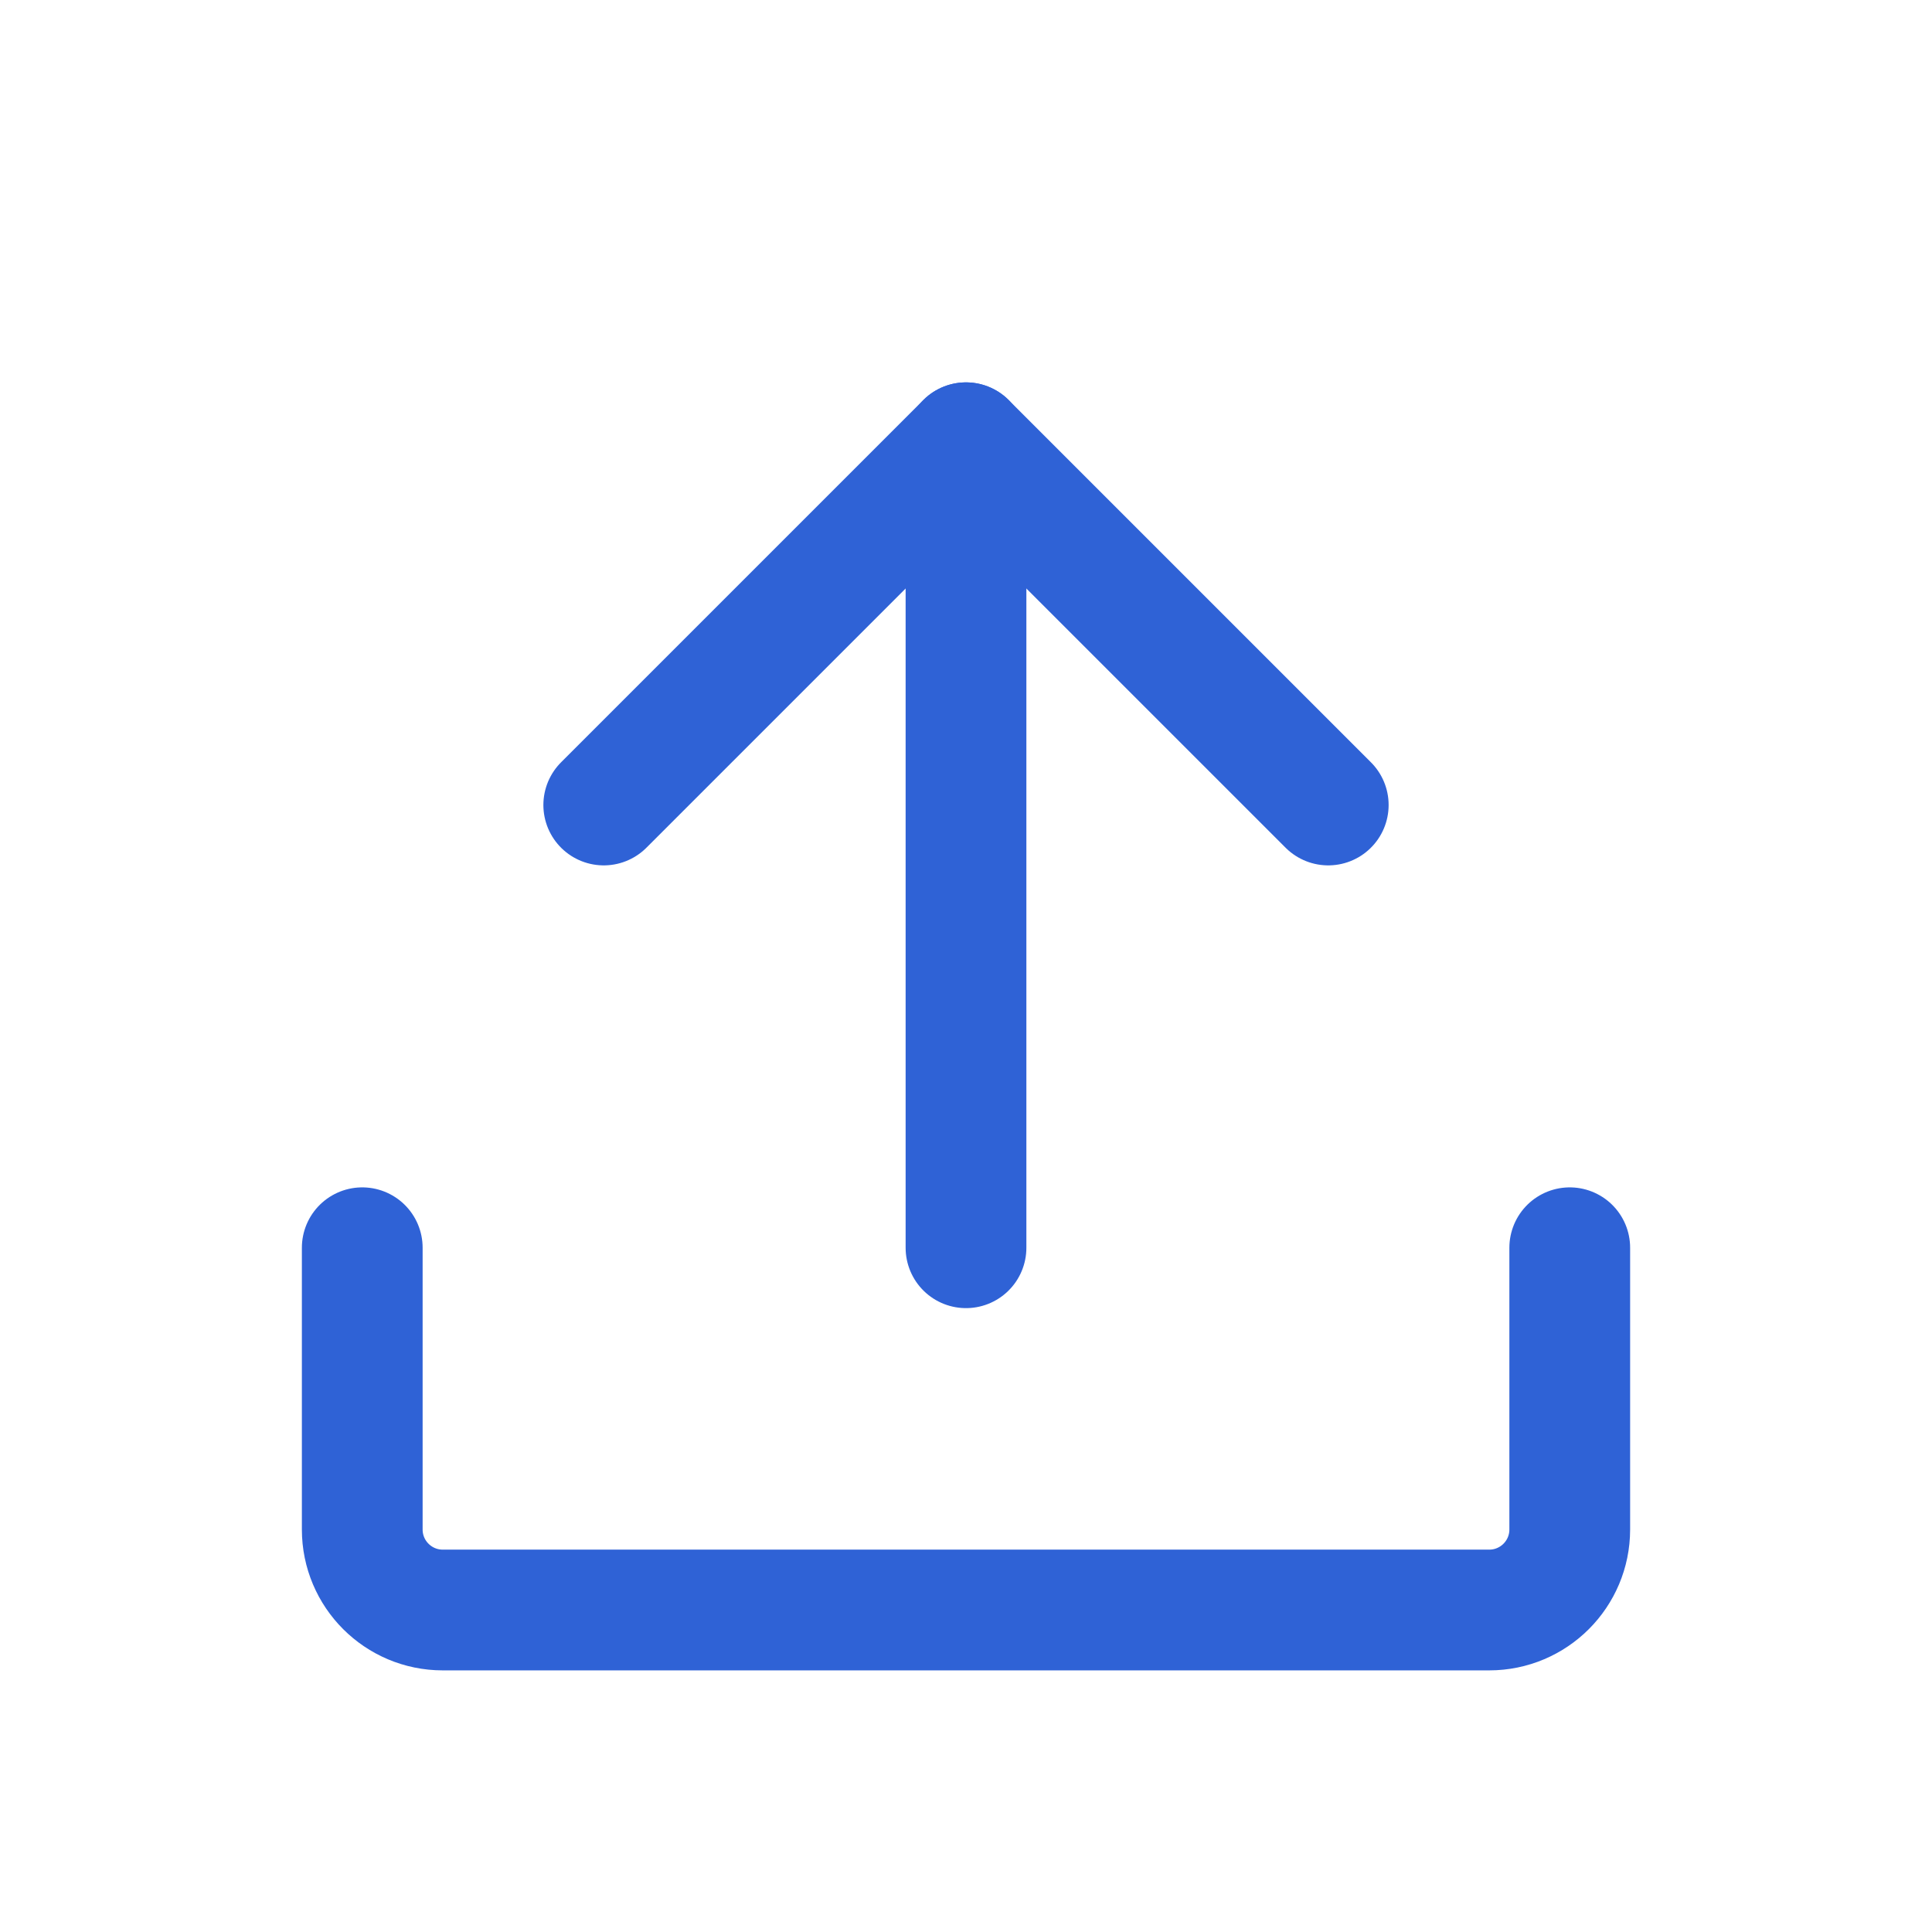
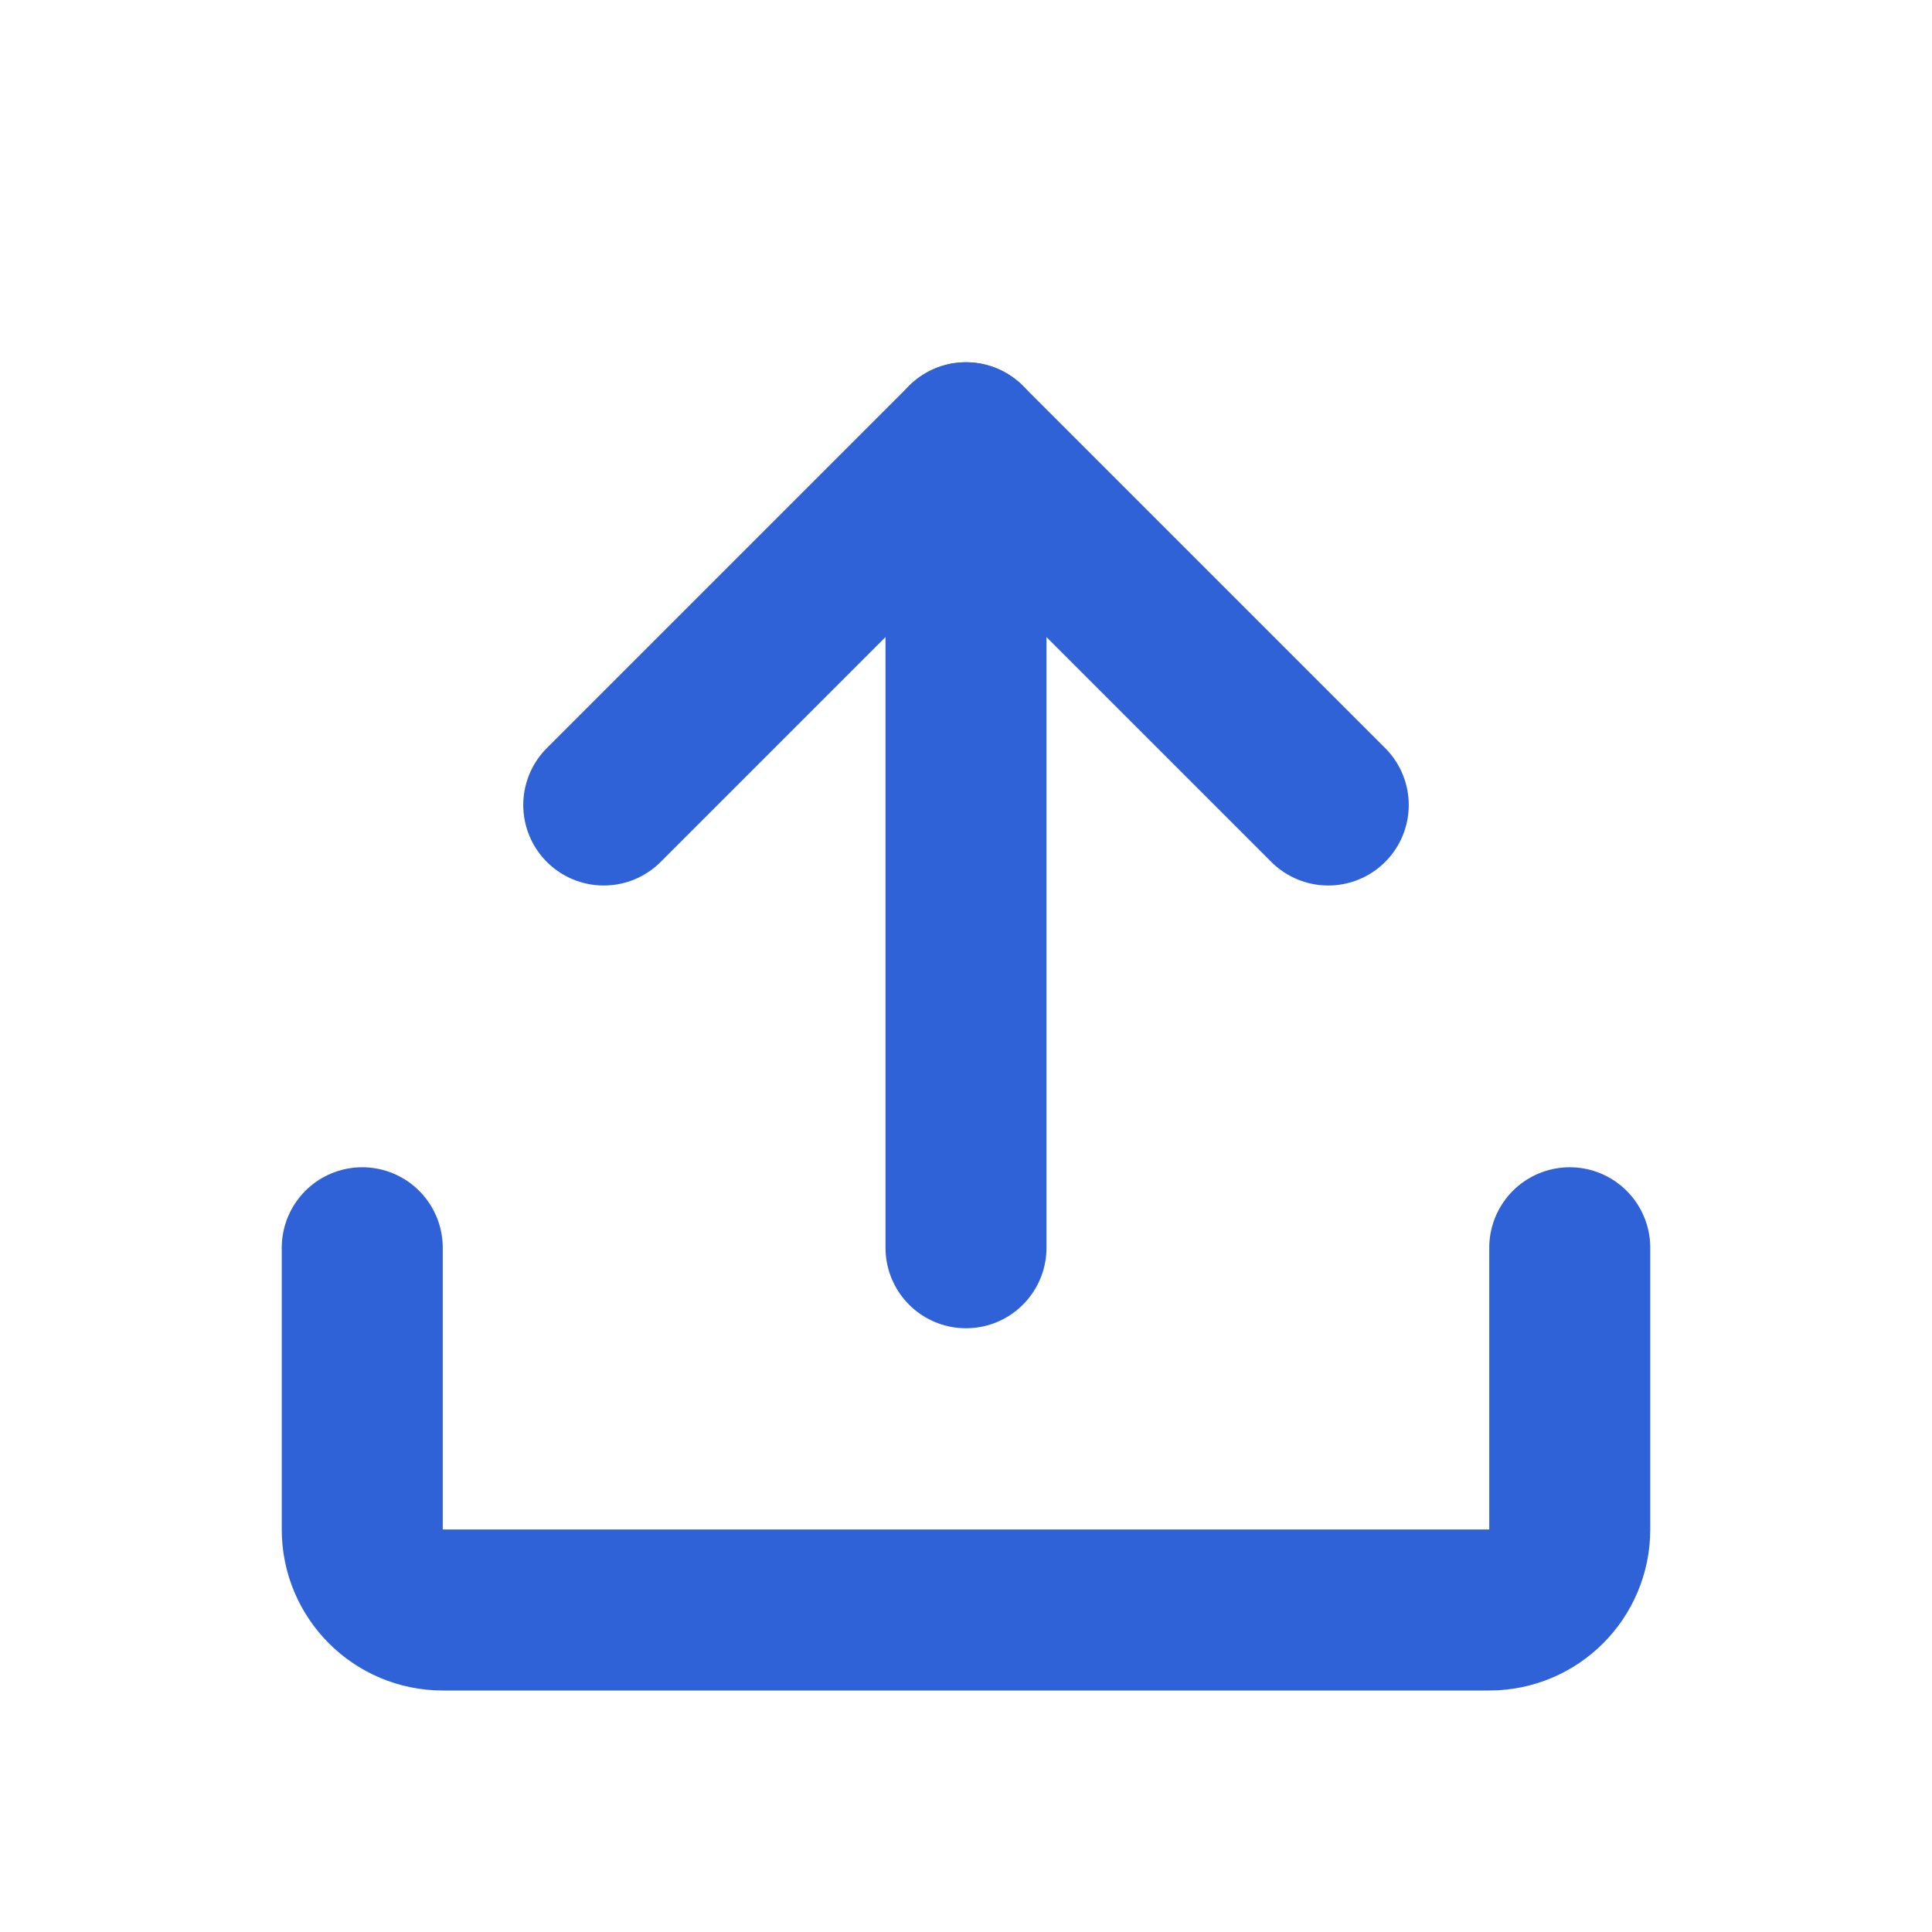
- <svg xmlns="http://www.w3.org/2000/svg" viewBox="0 0 48 48" fill="none" stroke="#2f62d6" stroke-width="3" stroke-linecap="round" stroke-linejoin="round">
+ <svg xmlns="http://www.w3.org/2000/svg" viewBox="0 0 48 48" fill="none" stroke="#2f62d6" stroke-width="4" stroke-linecap="round" stroke-linejoin="round">
  <path d="M24 31 V11" />
  <path d="M15 20 L24 11 L33 20" />
  <path d="M9 31 V38 a2 2 0 0 0 2 2 H37 a2 2 0 0 0 2 -2 V31" />
</svg>
